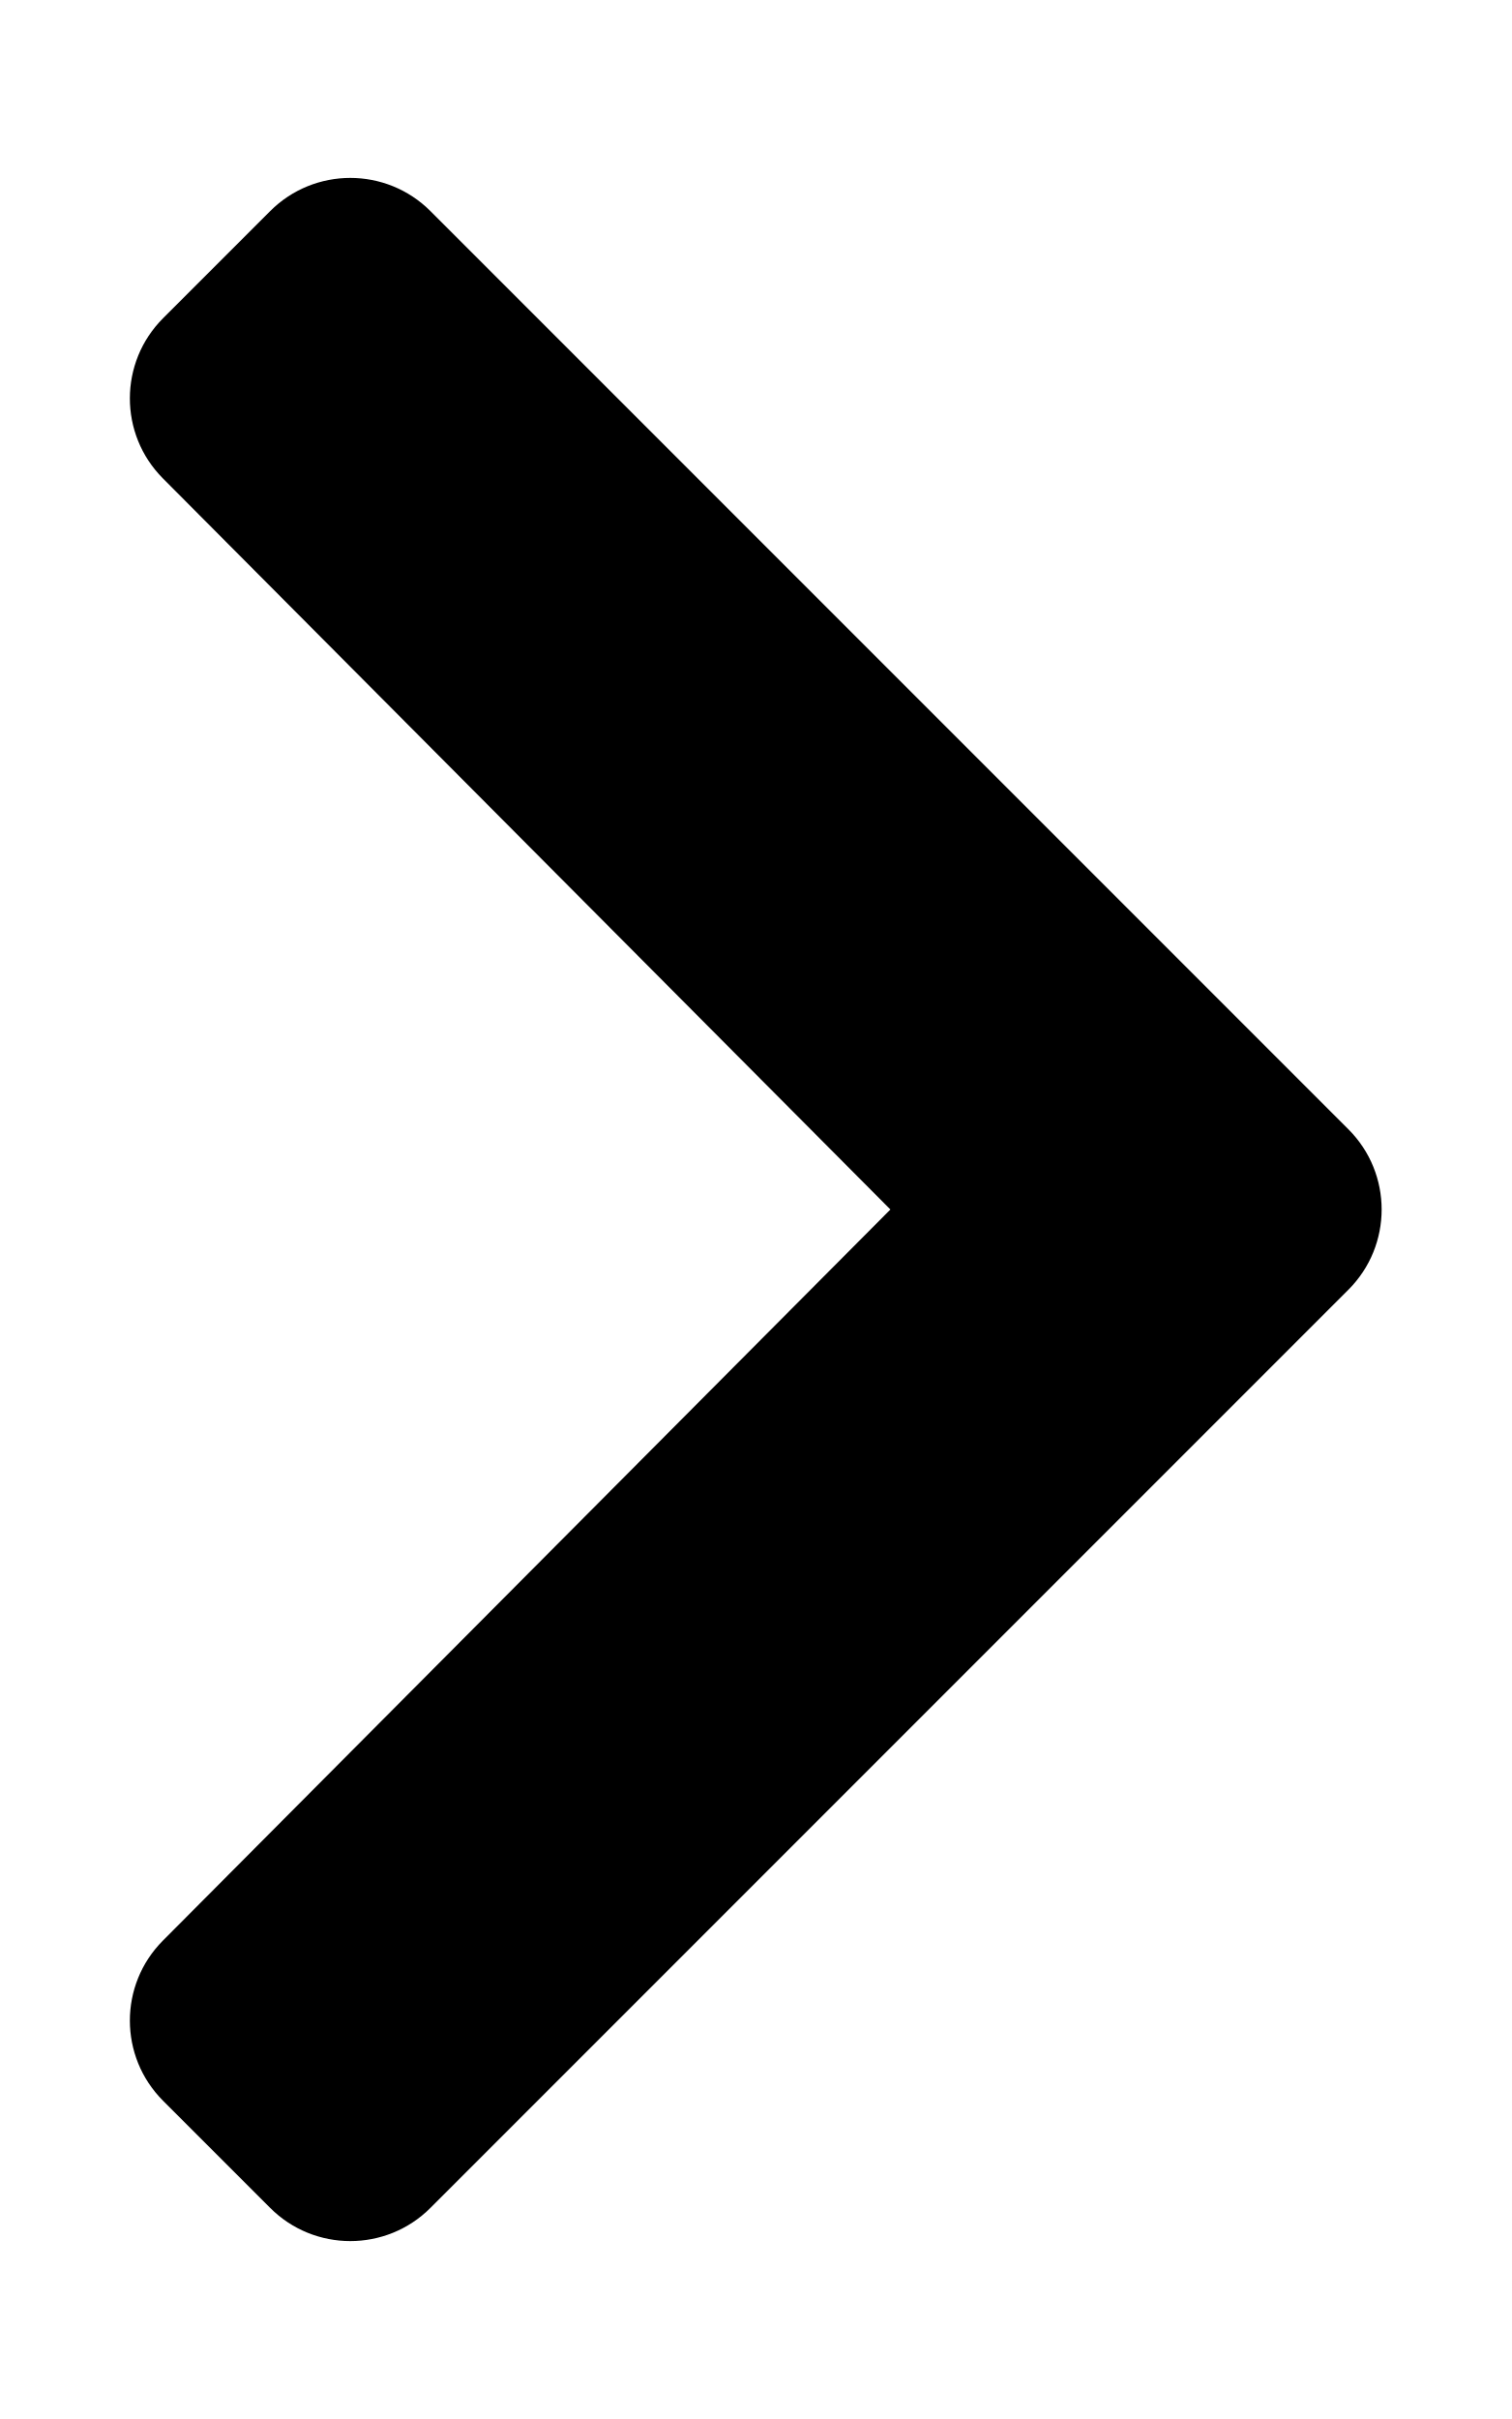
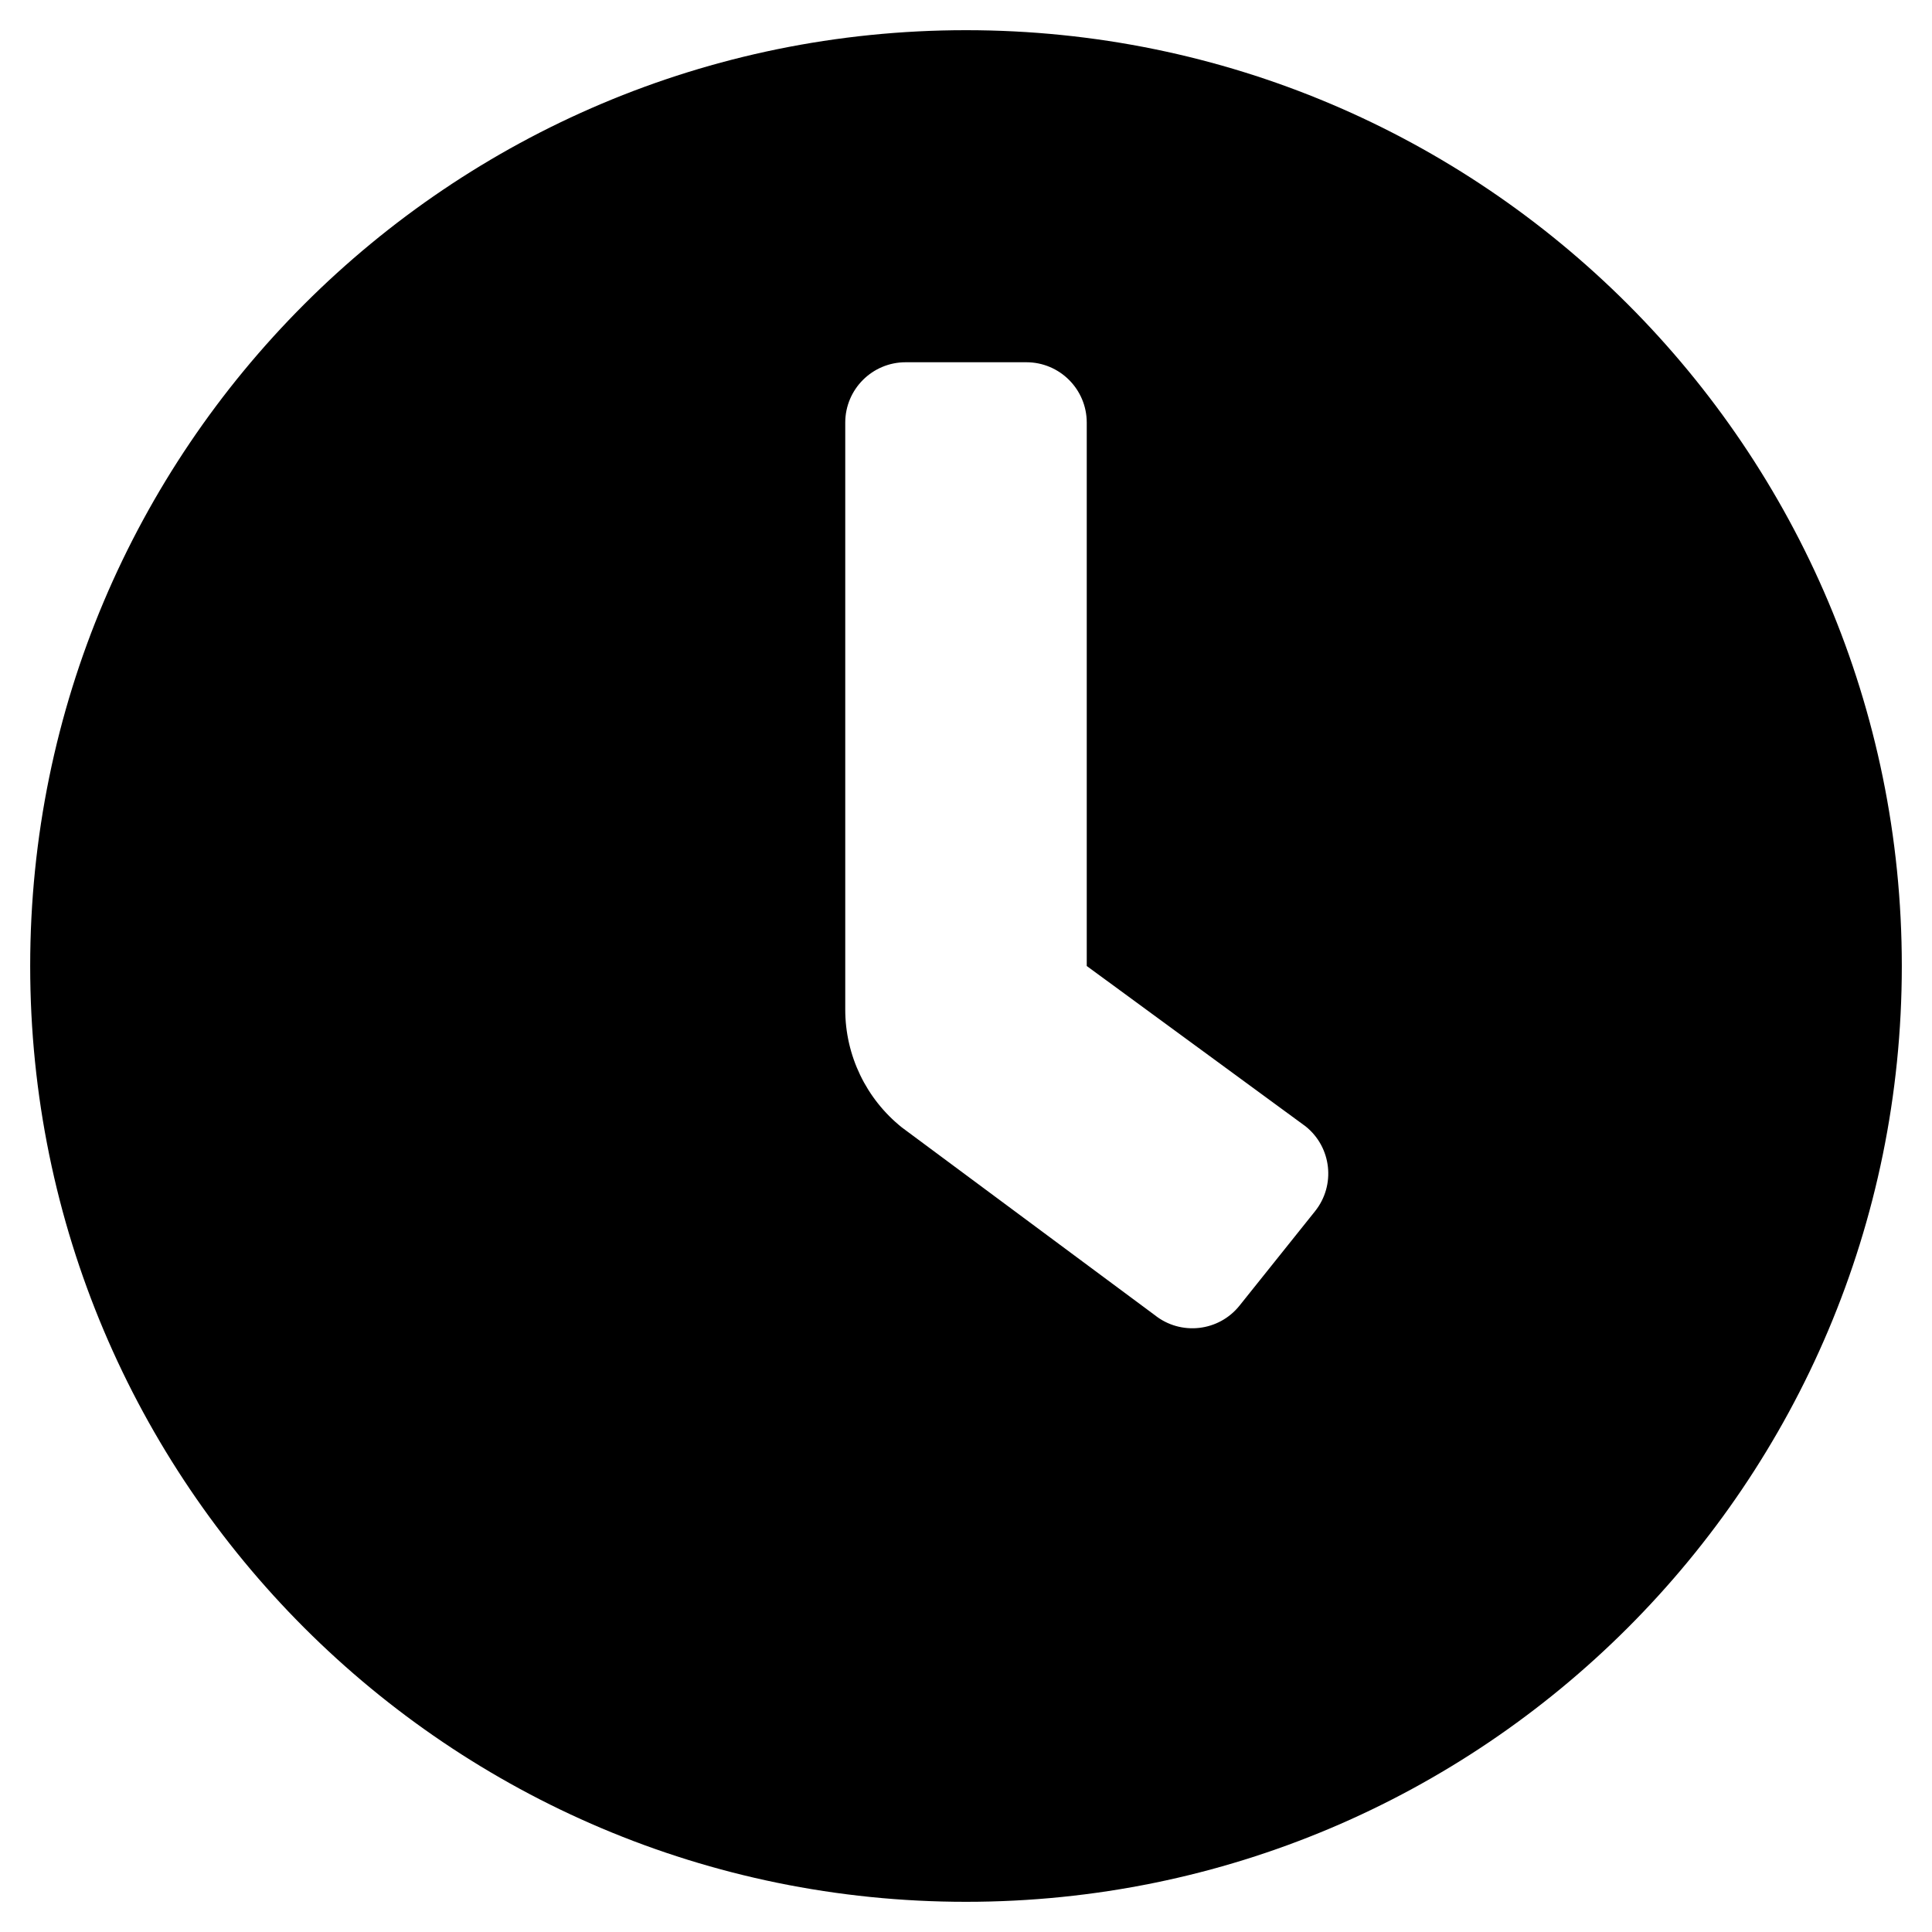
- <svg version="1.1" role="img" fill="currentColor" viewBox="0 0 320 512" xmlSpace="preserve" height="1em">
-   <path d="M285.476 272.971L91.132 467.314c-9.373 9.373-24.569 9.373-33.941 0l-22.667-22.667c-9.357-9.357-9.375-24.522-.04-33.901L188.505 256 34.484 101.255c-9.335-9.379-9.317-24.544.04-33.901l22.667-22.667c9.373-9.373 24.569-9.373 33.941 0L285.475 239.03c9.373 9.372 9.373 24.568.001 33.941z" />
+ <svg version="1.1" role="img" fill="currentColor" viewBox="0 0 512 512" xmlSpace="preserve" height="1em">
+   <path d="M 256 8 C 119 8 8 119 8 256 S 119 504 256 504 S 504 393 504 256 S 393 8 256 8 Z m 92.49 313 h 0 l -20 25 a 16 16 0 0 1 -22.49 2.5 h 0 l -67 -49.72 a 40 40 0 0 1 -15 -31.23 V 112 a 16 16 0 0 1 16 -16 h 32 a 16 16 0 0 1 16 16 V 256 l 58 42.5 A 16 16 0 0 1 348.49 321 Z" />
</svg>
